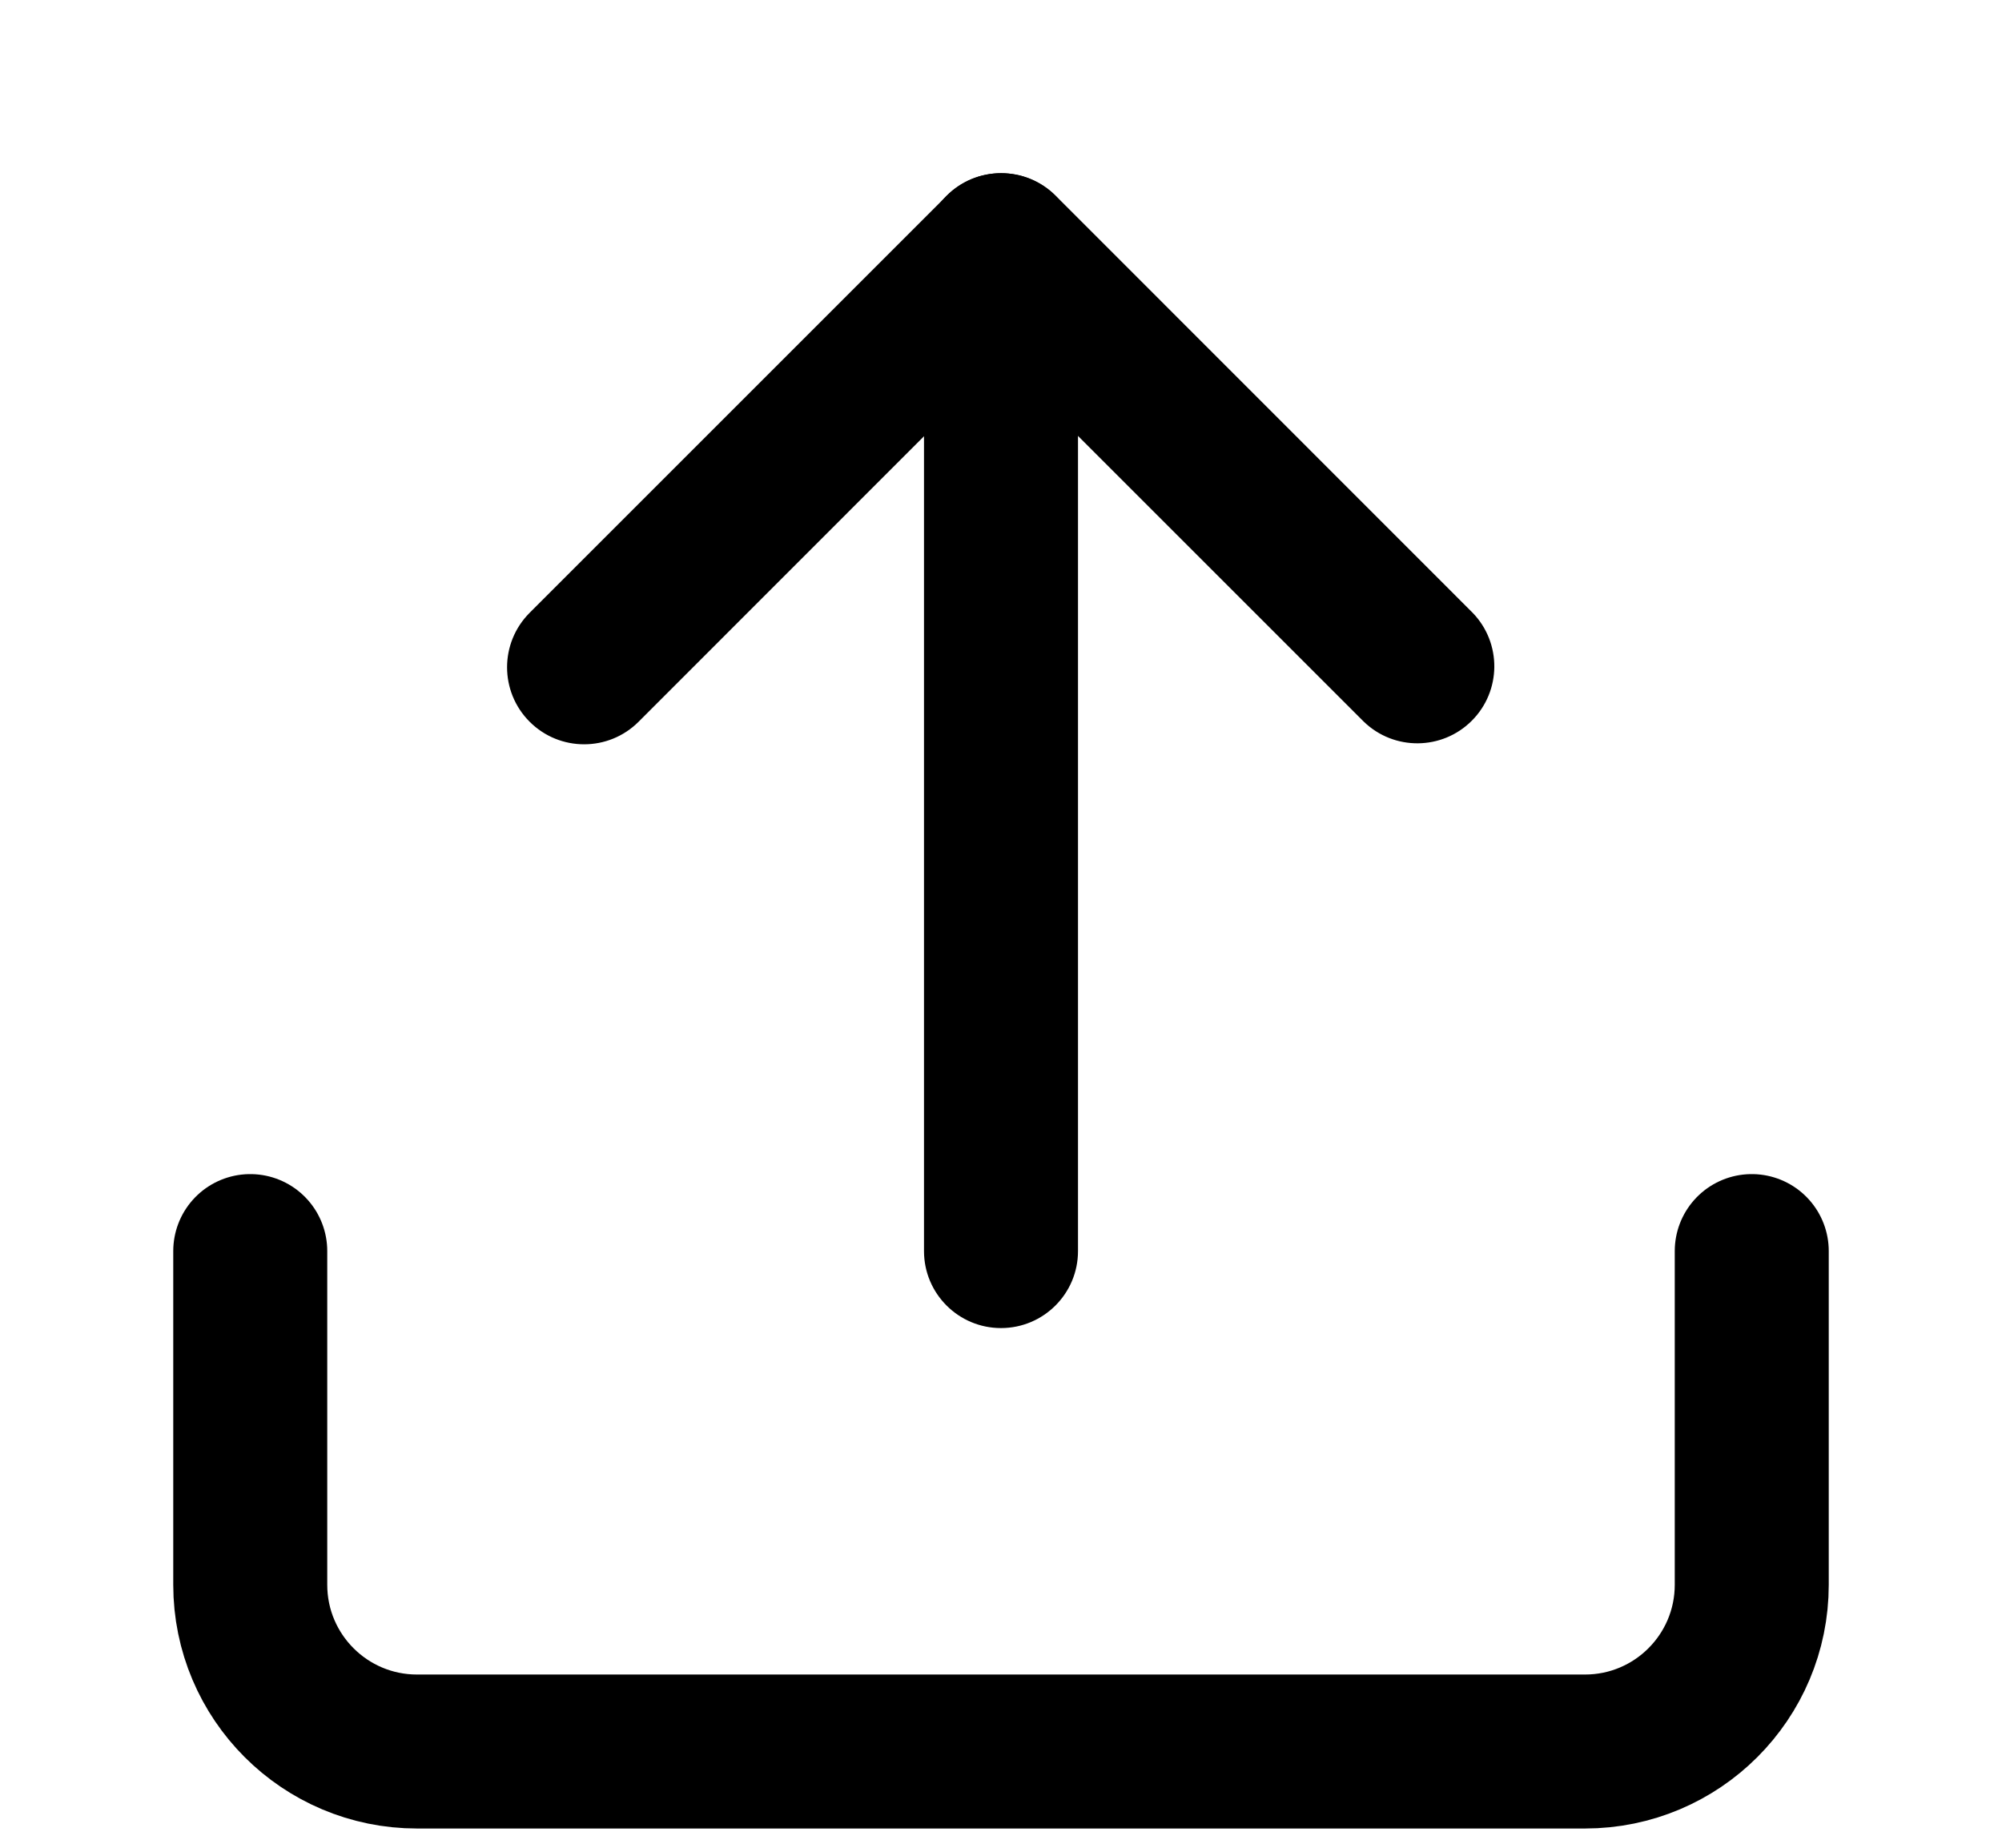
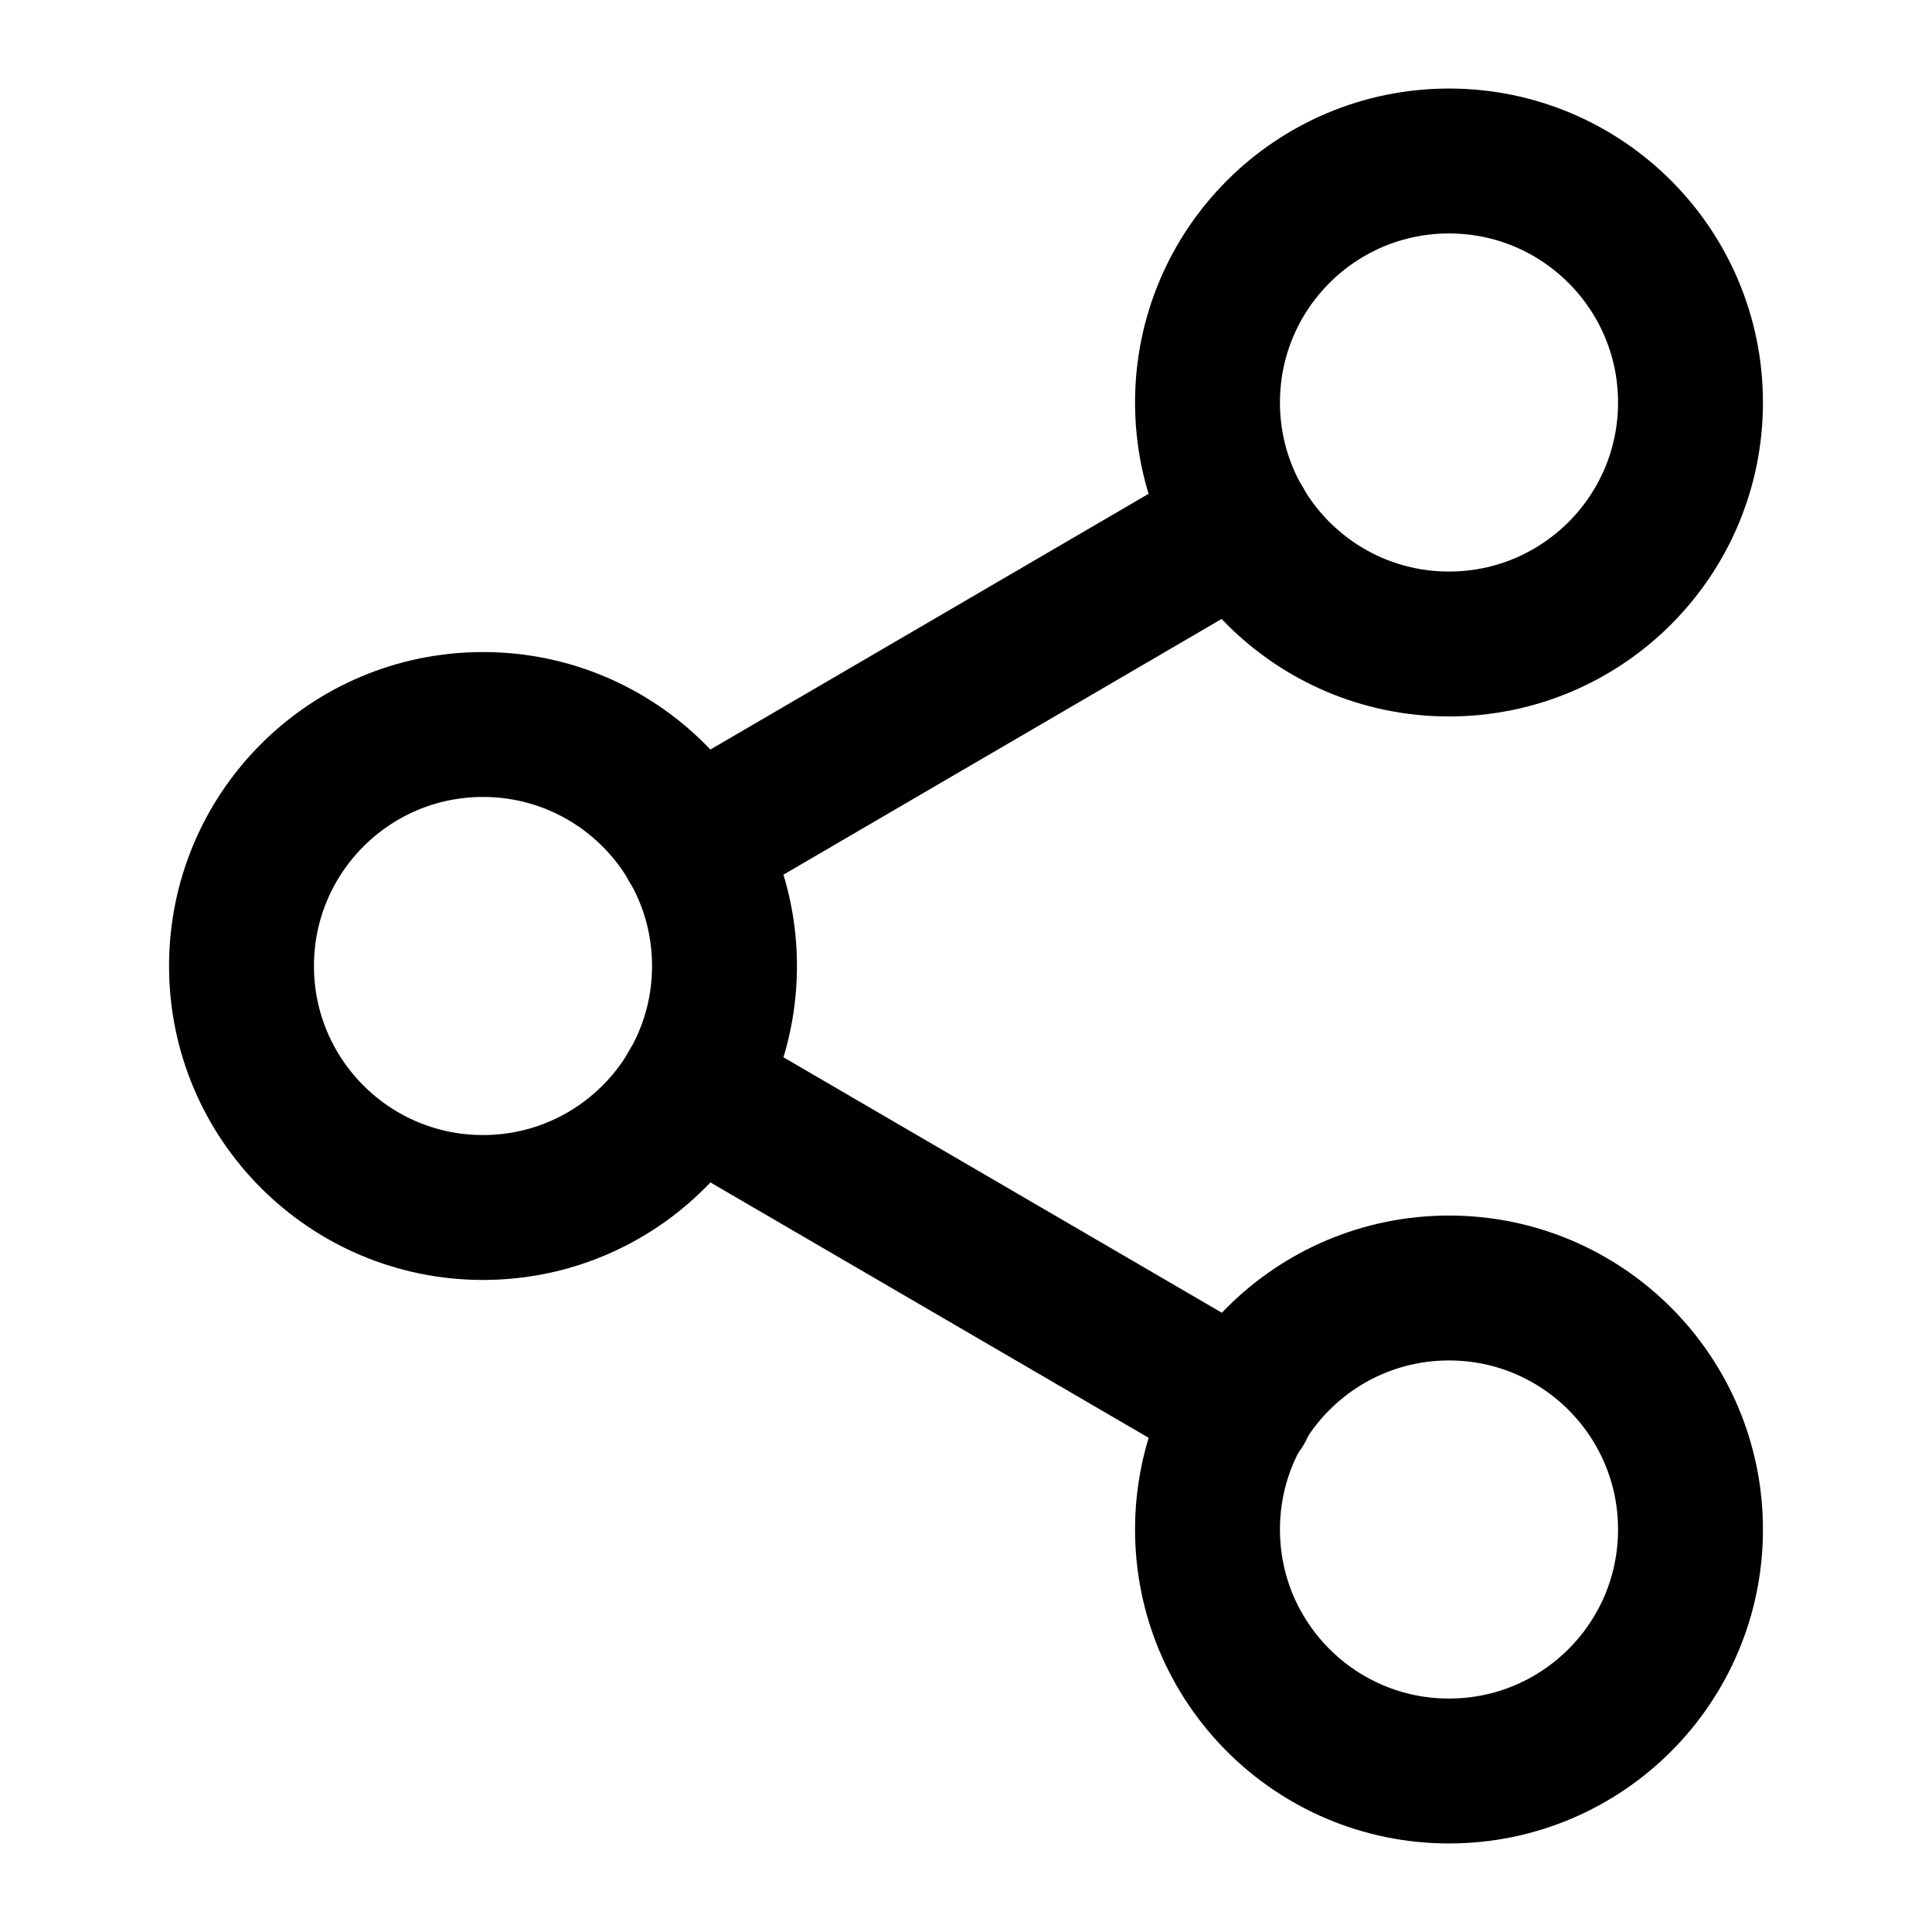
- <svg xmlns="http://www.w3.org/2000/svg" fill="none" class="icon icon-share" viewBox="0 0 13 12">
-   <path stroke="currentColor" stroke-linecap="round" stroke-linejoin="round" d="M1.625 8.125v2.167a1.083 1.083 0 0 0 1.083 1.083h7.584a1.083 1.083 0 0 0 1.083-1.083V8.125" />
-   <path fill="currentColor" fill-rule="evenodd" d="M6.148 1.271a.5.5 0 0 1 .707 0L9.563 3.98a.5.5 0 0 1-.707.707L6.501 2.332 4.147 4.687a.5.5 0 1 1-.708-.707z" clip-rule="evenodd" />
-   <path fill="currentColor" fill-rule="evenodd" d="M6.5 1.125a.5.5 0 0 1 .5.5v6.5a.5.5 0 0 1-1 0v-6.5a.5.5 0 0 1 .5-.5" clip-rule="evenodd" />
+ <svg xmlns="http://www.w3.org/2000/svg" fill="none" class="icon icon-share" viewBox="0 0 24 24">
+   <circle cx="18" cy="5" r="3" stroke="currentColor" stroke-width="1.8" />
+   <circle cx="6" cy="12" r="3" stroke="currentColor" stroke-width="1.8" />
+   <circle cx="18" cy="19" r="3" stroke="currentColor" stroke-width="1.8" />
+   <path stroke="currentColor" stroke-linecap="round" stroke-width="1.8" d="M8.59 13.51 15.42 17.49M15.41 6.51 8.59 10.49" />
</svg>
